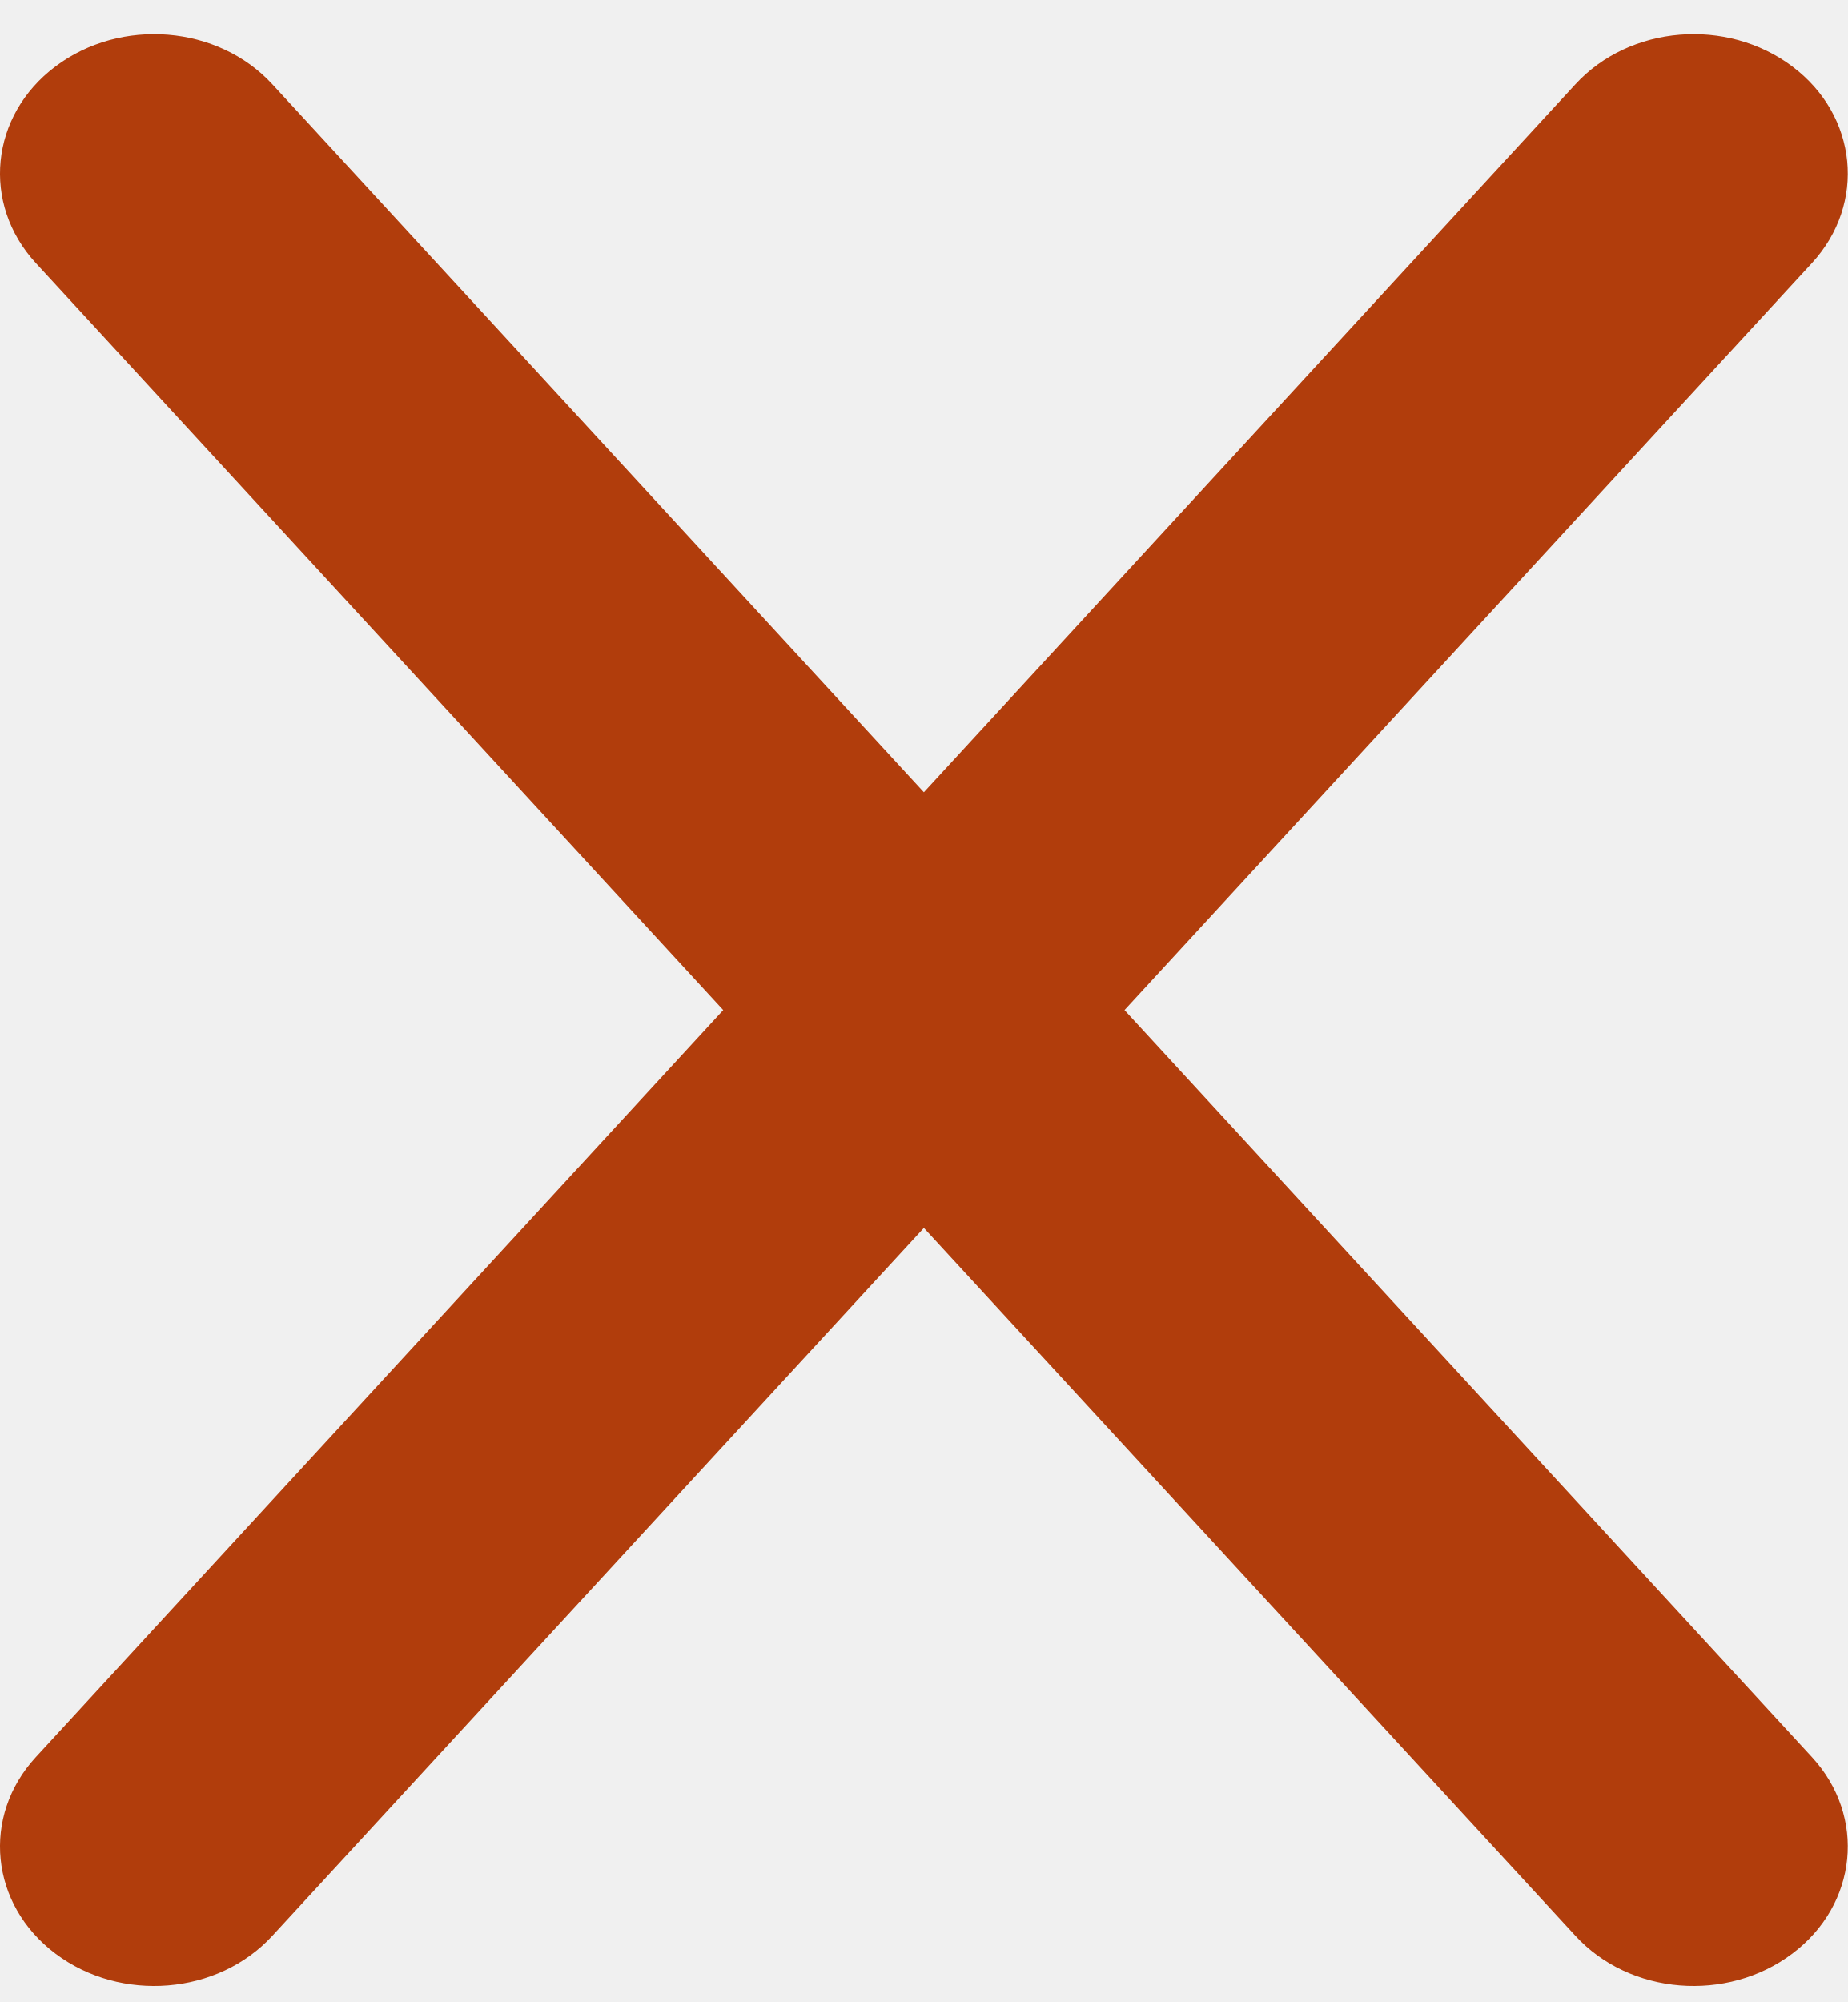
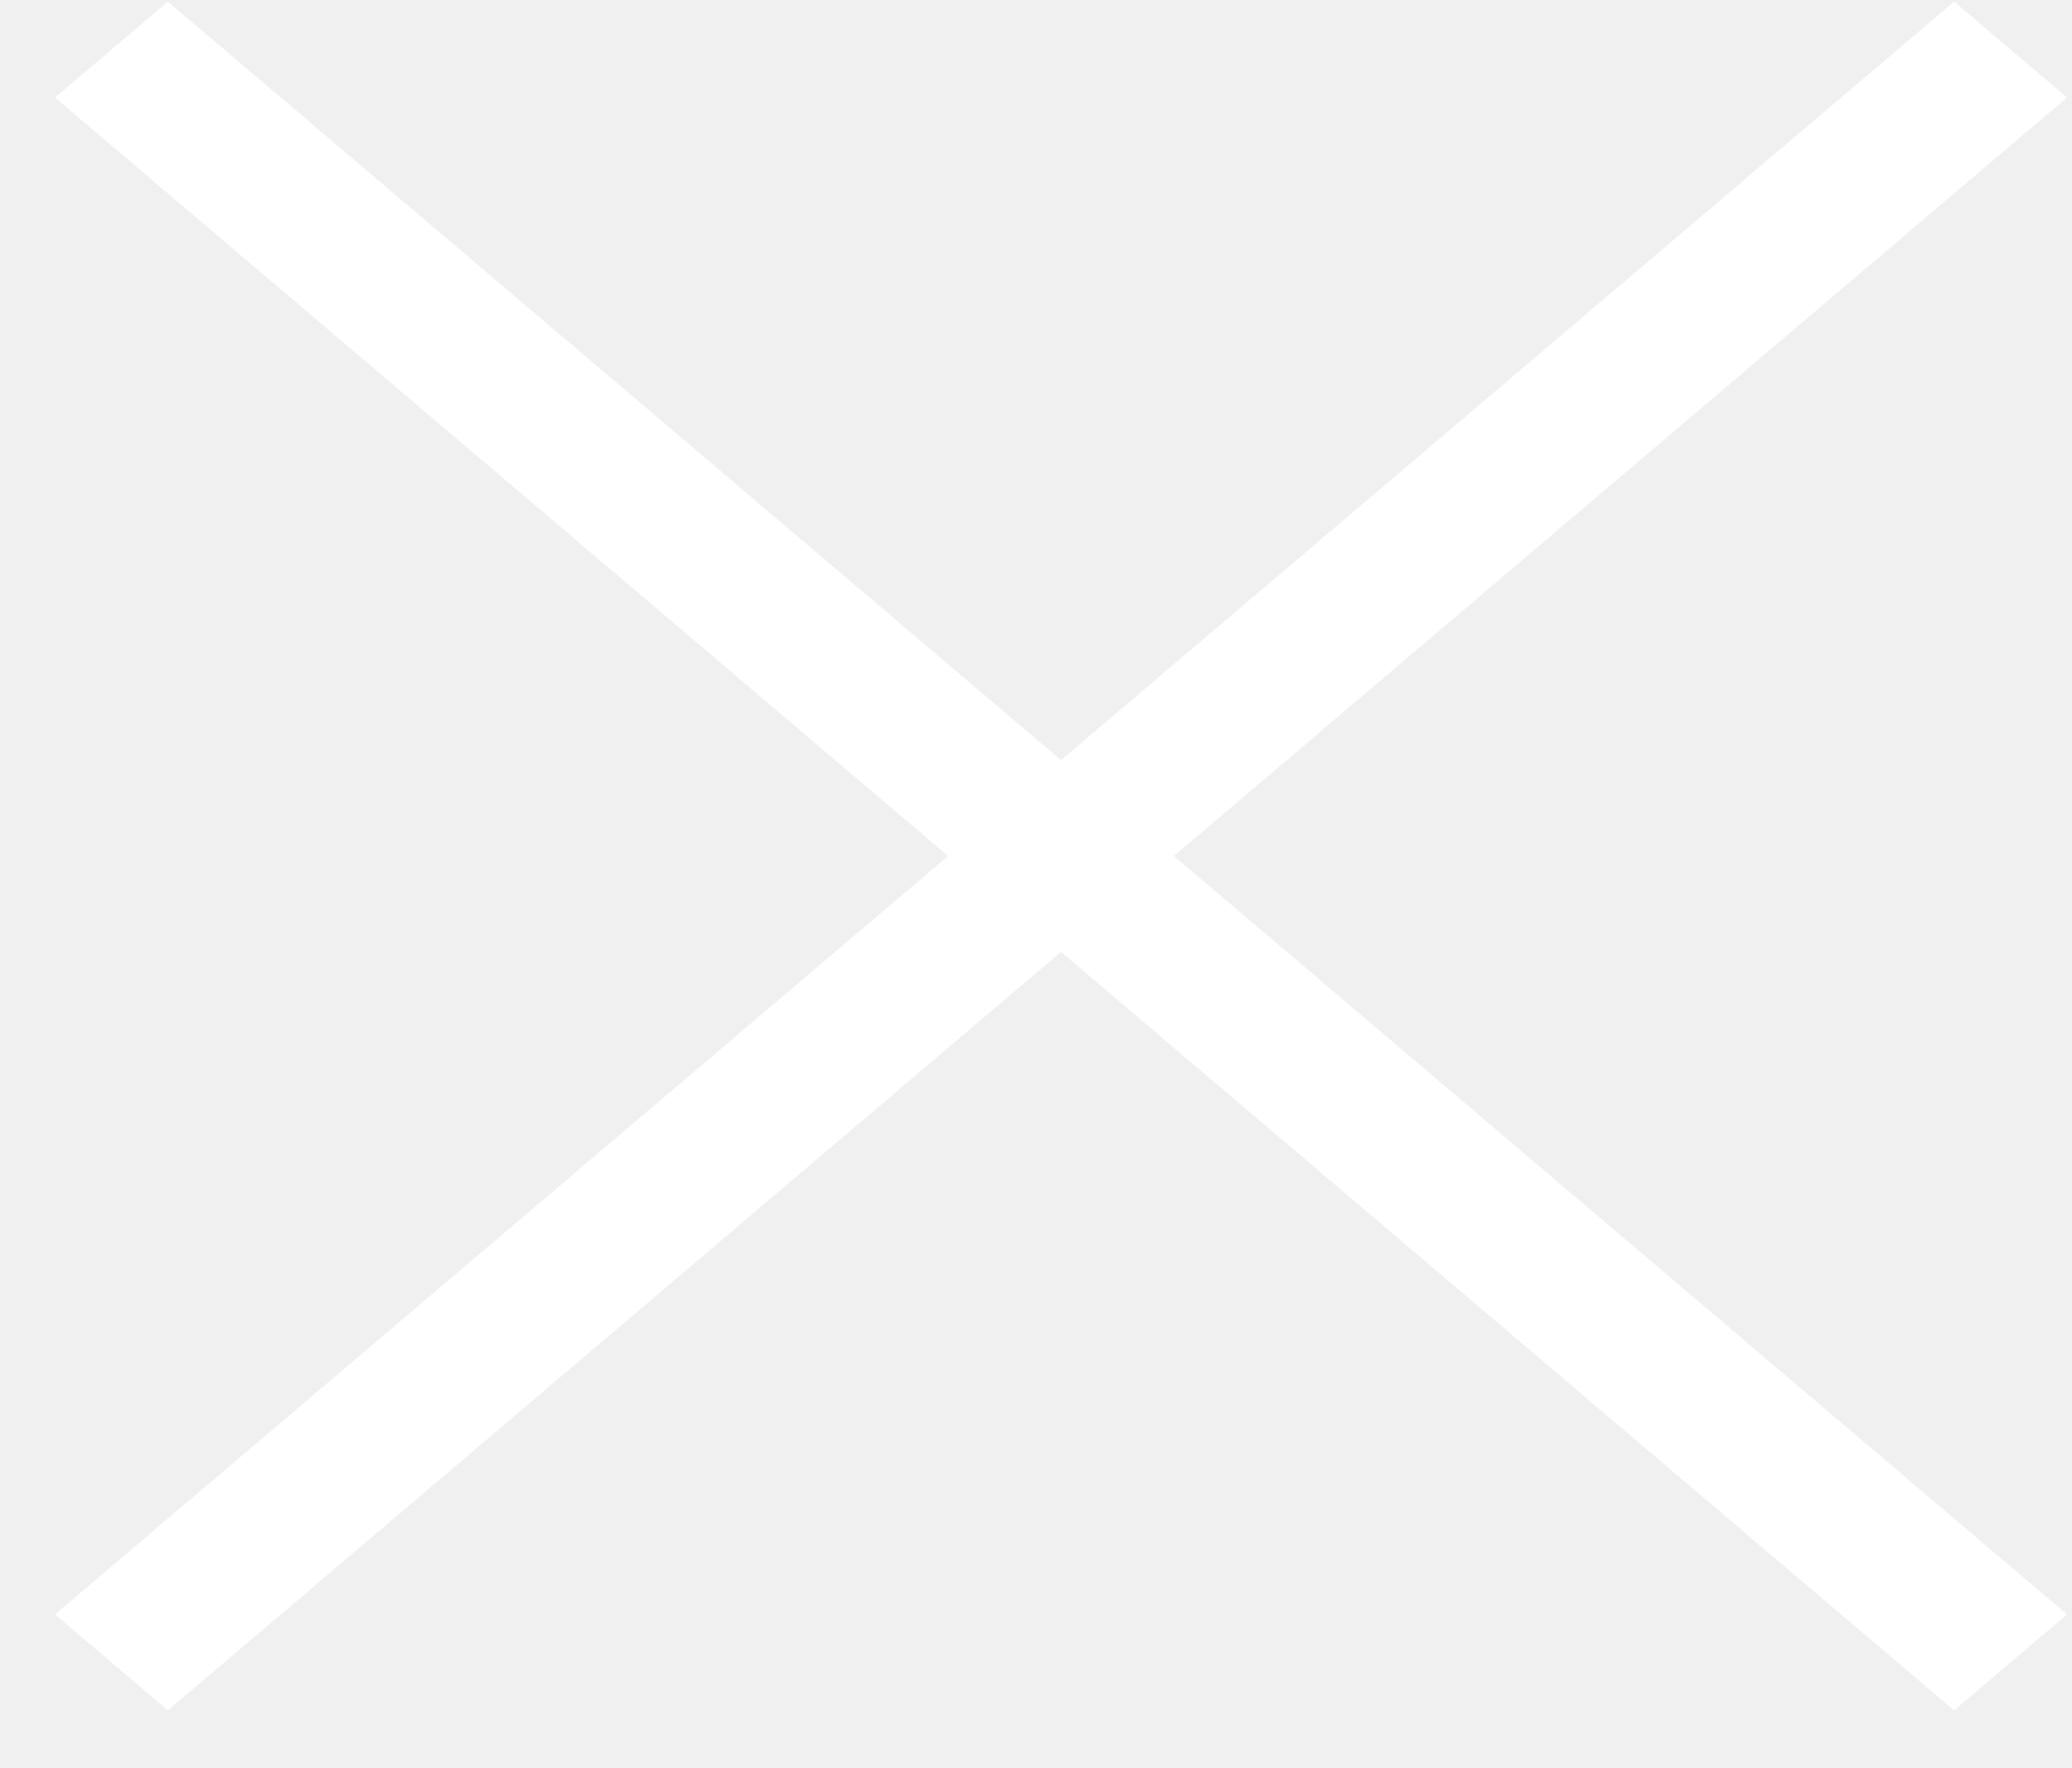
- <svg xmlns="http://www.w3.org/2000/svg" width="24" height="26" viewBox="0 0 24 26" fill="none">
-   <path d="M0.464 3.415C-0.243 2.645 -0.13 1.502 0.72 0.863C1.57 0.224 2.832 0.326 3.538 1.095L12 10.289L20.462 1.095C21.168 0.326 22.43 0.224 23.28 0.863C24.13 1.502 24.243 2.645 23.536 3.415L14.606 13.118L23.536 22.821C24.243 23.59 24.13 24.733 23.28 25.372C22.43 26.012 21.168 25.91 20.462 25.14L12 15.947L3.538 25.14C2.832 25.91 1.57 26.012 0.72 25.372C-0.13 24.733 -0.243 23.59 0.464 22.821L9.394 13.118L0.464 3.415Z" fill="#B13D0C" />
+ <svg xmlns="http://www.w3.org/2000/svg" width="34" height="29" viewBox="0 0 34 29" fill="none">
+   <path d="M2.755 28.063L0.902 26.489L15.557 14.045L0.902 1.6L2.755 0.027L17.41 12.472L32.065 0.027L33.918 1.6L19.263 14.045L33.918 26.489L32.065 28.063L17.41 15.618L2.755 28.063Z" fill="white" />
</svg>
